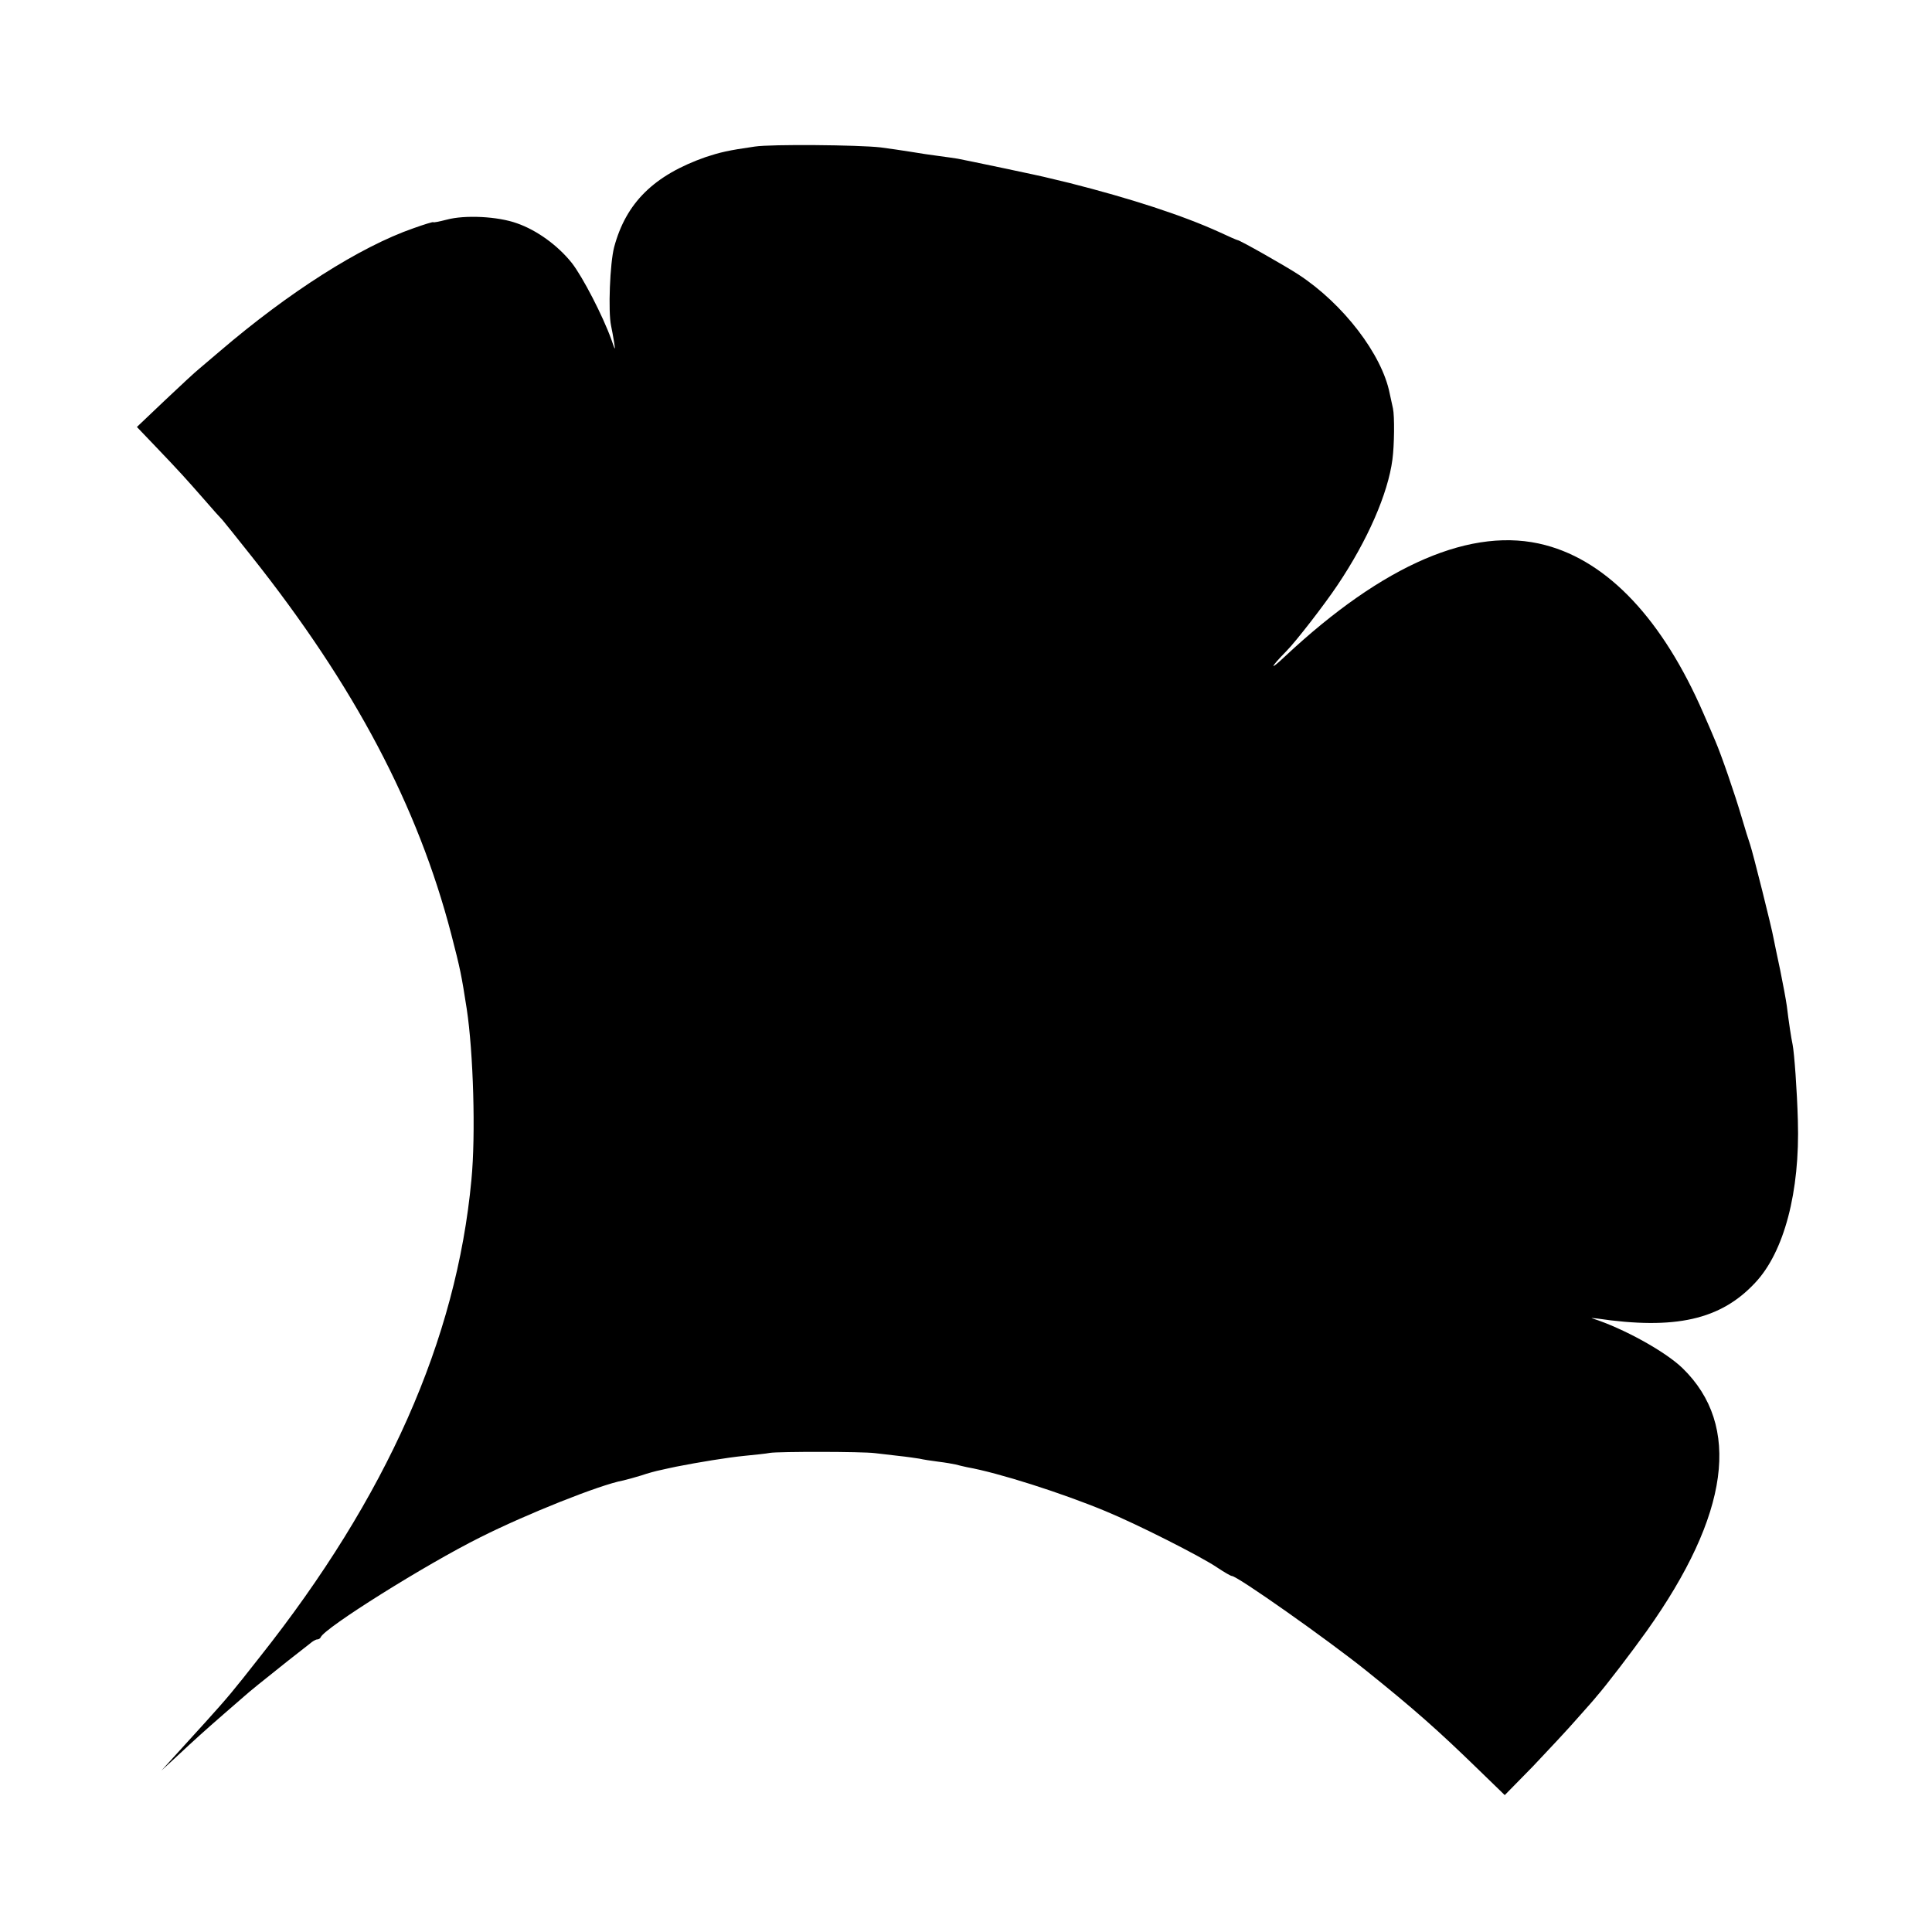
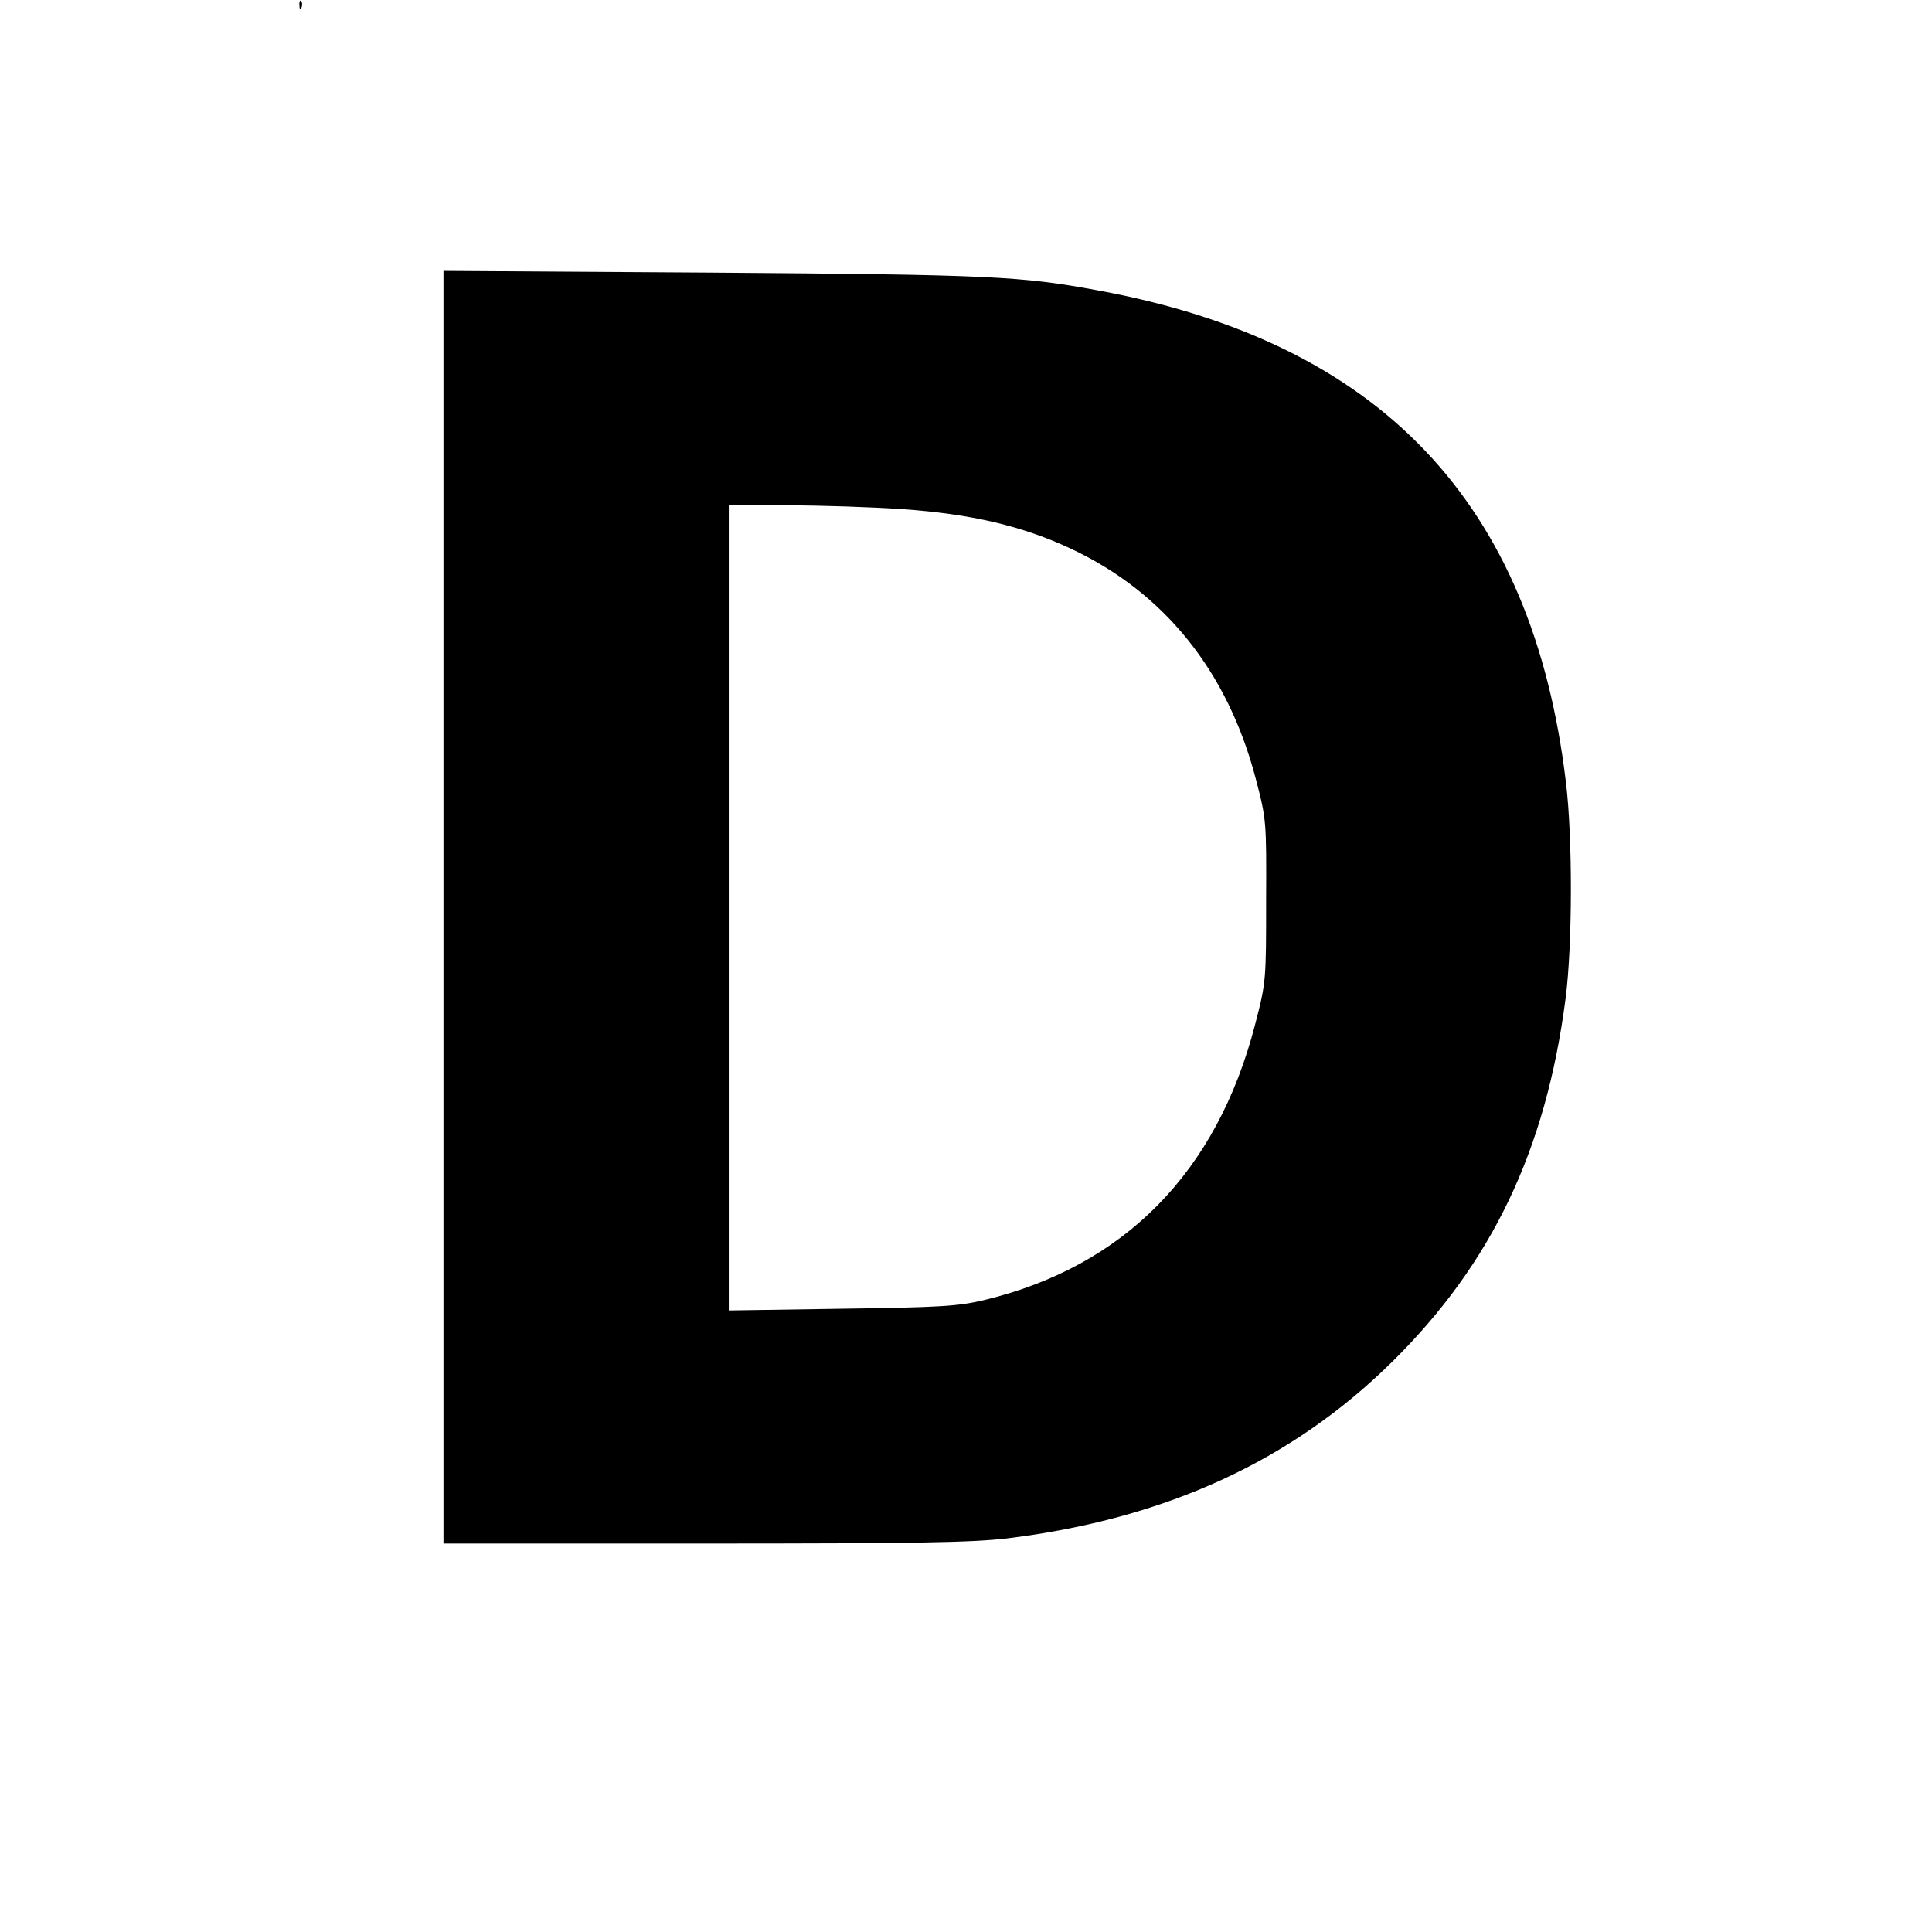
- <svg xmlns="http://www.w3.org/2000/svg" version="1.0" width="700pt" height="700pt" viewBox="0 0 700 700" preserveAspectRatio="xMidYMid meet">
-   <g transform="translate(0,700) scale(0.1,-0.1)" fill="#000000" stroke="none">
-     <path d="M2735 6469 c-98 -14 -126 -21 -178 -38 -188 -66 -289 -166 -332 -327 -15 -58 -22 -232 -11 -284 3 -14 8 -41 11 -60 5 -32 4 -31 -10 10 -31 86 -104 227 -143 277 -51 64 -127 119 -199 144 -69 25 -189 31 -255 13 -27 -7 -48 -11 -48 -9 0 2 -33 -8 -72 -22 -193 -67 -452 -232 -702 -446 -27 -23 -60 -51 -73 -62 -14 -11 -70 -63 -126 -116 l-101 -96 66 -69 c90 -94 114 -121 178 -194 30 -35 60 -68 66 -74 5 -6 53 -65 105 -131 374 -471 603 -905 724 -1370 33 -127 37 -148 56 -270 24 -157 33 -457 17 -620 -54 -579 -307 -1149 -767 -1729 -98 -125 -114 -144 -196 -235 -54 -59 -60 -66 -120 -132 l-40 -44 50 46 c76 71 104 96 175 158 36 31 70 61 76 66 14 13 72 60 154 125 36 28 73 57 83 65 9 8 21 15 26 15 5 0 11 3 13 8 14 34 381 264 578 362 167 84 435 191 518 206 13 3 42 11 65 18 23 8 56 17 72 20 17 4 41 9 55 12 81 16 185 33 245 39 39 4 81 8 95 11 32 5 334 5 380 -1 19 -2 58 -7 86 -10 29 -3 62 -8 75 -10 13 -3 44 -8 69 -11 25 -3 53 -8 62 -10 10 -3 29 -7 42 -10 113 -20 342 -93 501 -159 112 -46 346 -164 406 -205 24 -16 48 -30 52 -30 20 0 346 -230 487 -343 173 -139 259 -215 403 -355 l99 -96 102 104 c55 58 128 136 161 174 33 37 65 73 70 80 32 36 129 163 181 236 301 423 344 745 130 953 -63 61 -216 145 -326 180 -8 2 -1 2 15 0 284 -42 449 -5 574 129 105 111 163 330 155 588 -3 110 -13 245 -19 275 -5 23 -14 82 -21 140 -3 22 -14 81 -24 130 -11 50 -21 101 -24 115 -6 36 -75 311 -85 340 -5 14 -19 59 -31 100 -24 82 -74 227 -95 275 -7 17 -26 62 -43 100 -147 339 -345 550 -573 610 -263 70 -586 -69 -944 -404 -57 -54 -54 -41 5 19 35 35 140 171 186 240 109 162 183 332 199 455 7 51 8 158 2 185 -2 8 -7 33 -12 55 -28 141 -168 324 -330 430 -47 31 -213 125 -221 125 -2 0 -32 13 -66 29 -134 61 -322 122 -543 178 -33 8 -67 16 -75 18 -25 7 -303 65 -330 70 -14 2 -45 7 -70 10 -25 3 -70 10 -100 15 -30 5 -80 12 -110 16 -79 9 -396 12 -455 3z" />
+ <svg xmlns="http://www.w3.org/2000/svg" version="1.0" width="562pt" height="562pt" viewBox="0 0 562 562" preserveAspectRatio="xMidYMid meet">
+   <g transform="translate(0,562) scale(0.1,-0.1)" fill="#000000" stroke="none">
+     <path d="M871 5604 c0 -11 3 -14 6 -6 3 7 2 16 -1 19 -3 4 -6 -2 -5 -13z" />
+     <path d="M1290 2981 l0 -1851 758 0 c621 0 780 3 882 15 461 57 827 225 1119 513 290 286 448 616 505 1057 20 151 21 469 1 630 -97 813 -540 1279 -1360 1430 -225 42 -317 46 -1122 52 l-783 5 0 -1851z m1335 1158 c200 -14 350 -49 492 -116 270 -127 453 -355 535 -665 32 -122 32 -125 31 -358 0 -232 0 -237 -32 -360 -111 -430 -381 -704 -789 -802 -76 -18 -128 -21 -414 -25 l-328 -5 0 1171 0 1171 173 0 c94 0 244 -5 332 -11z" />
  </g>
</svg>
